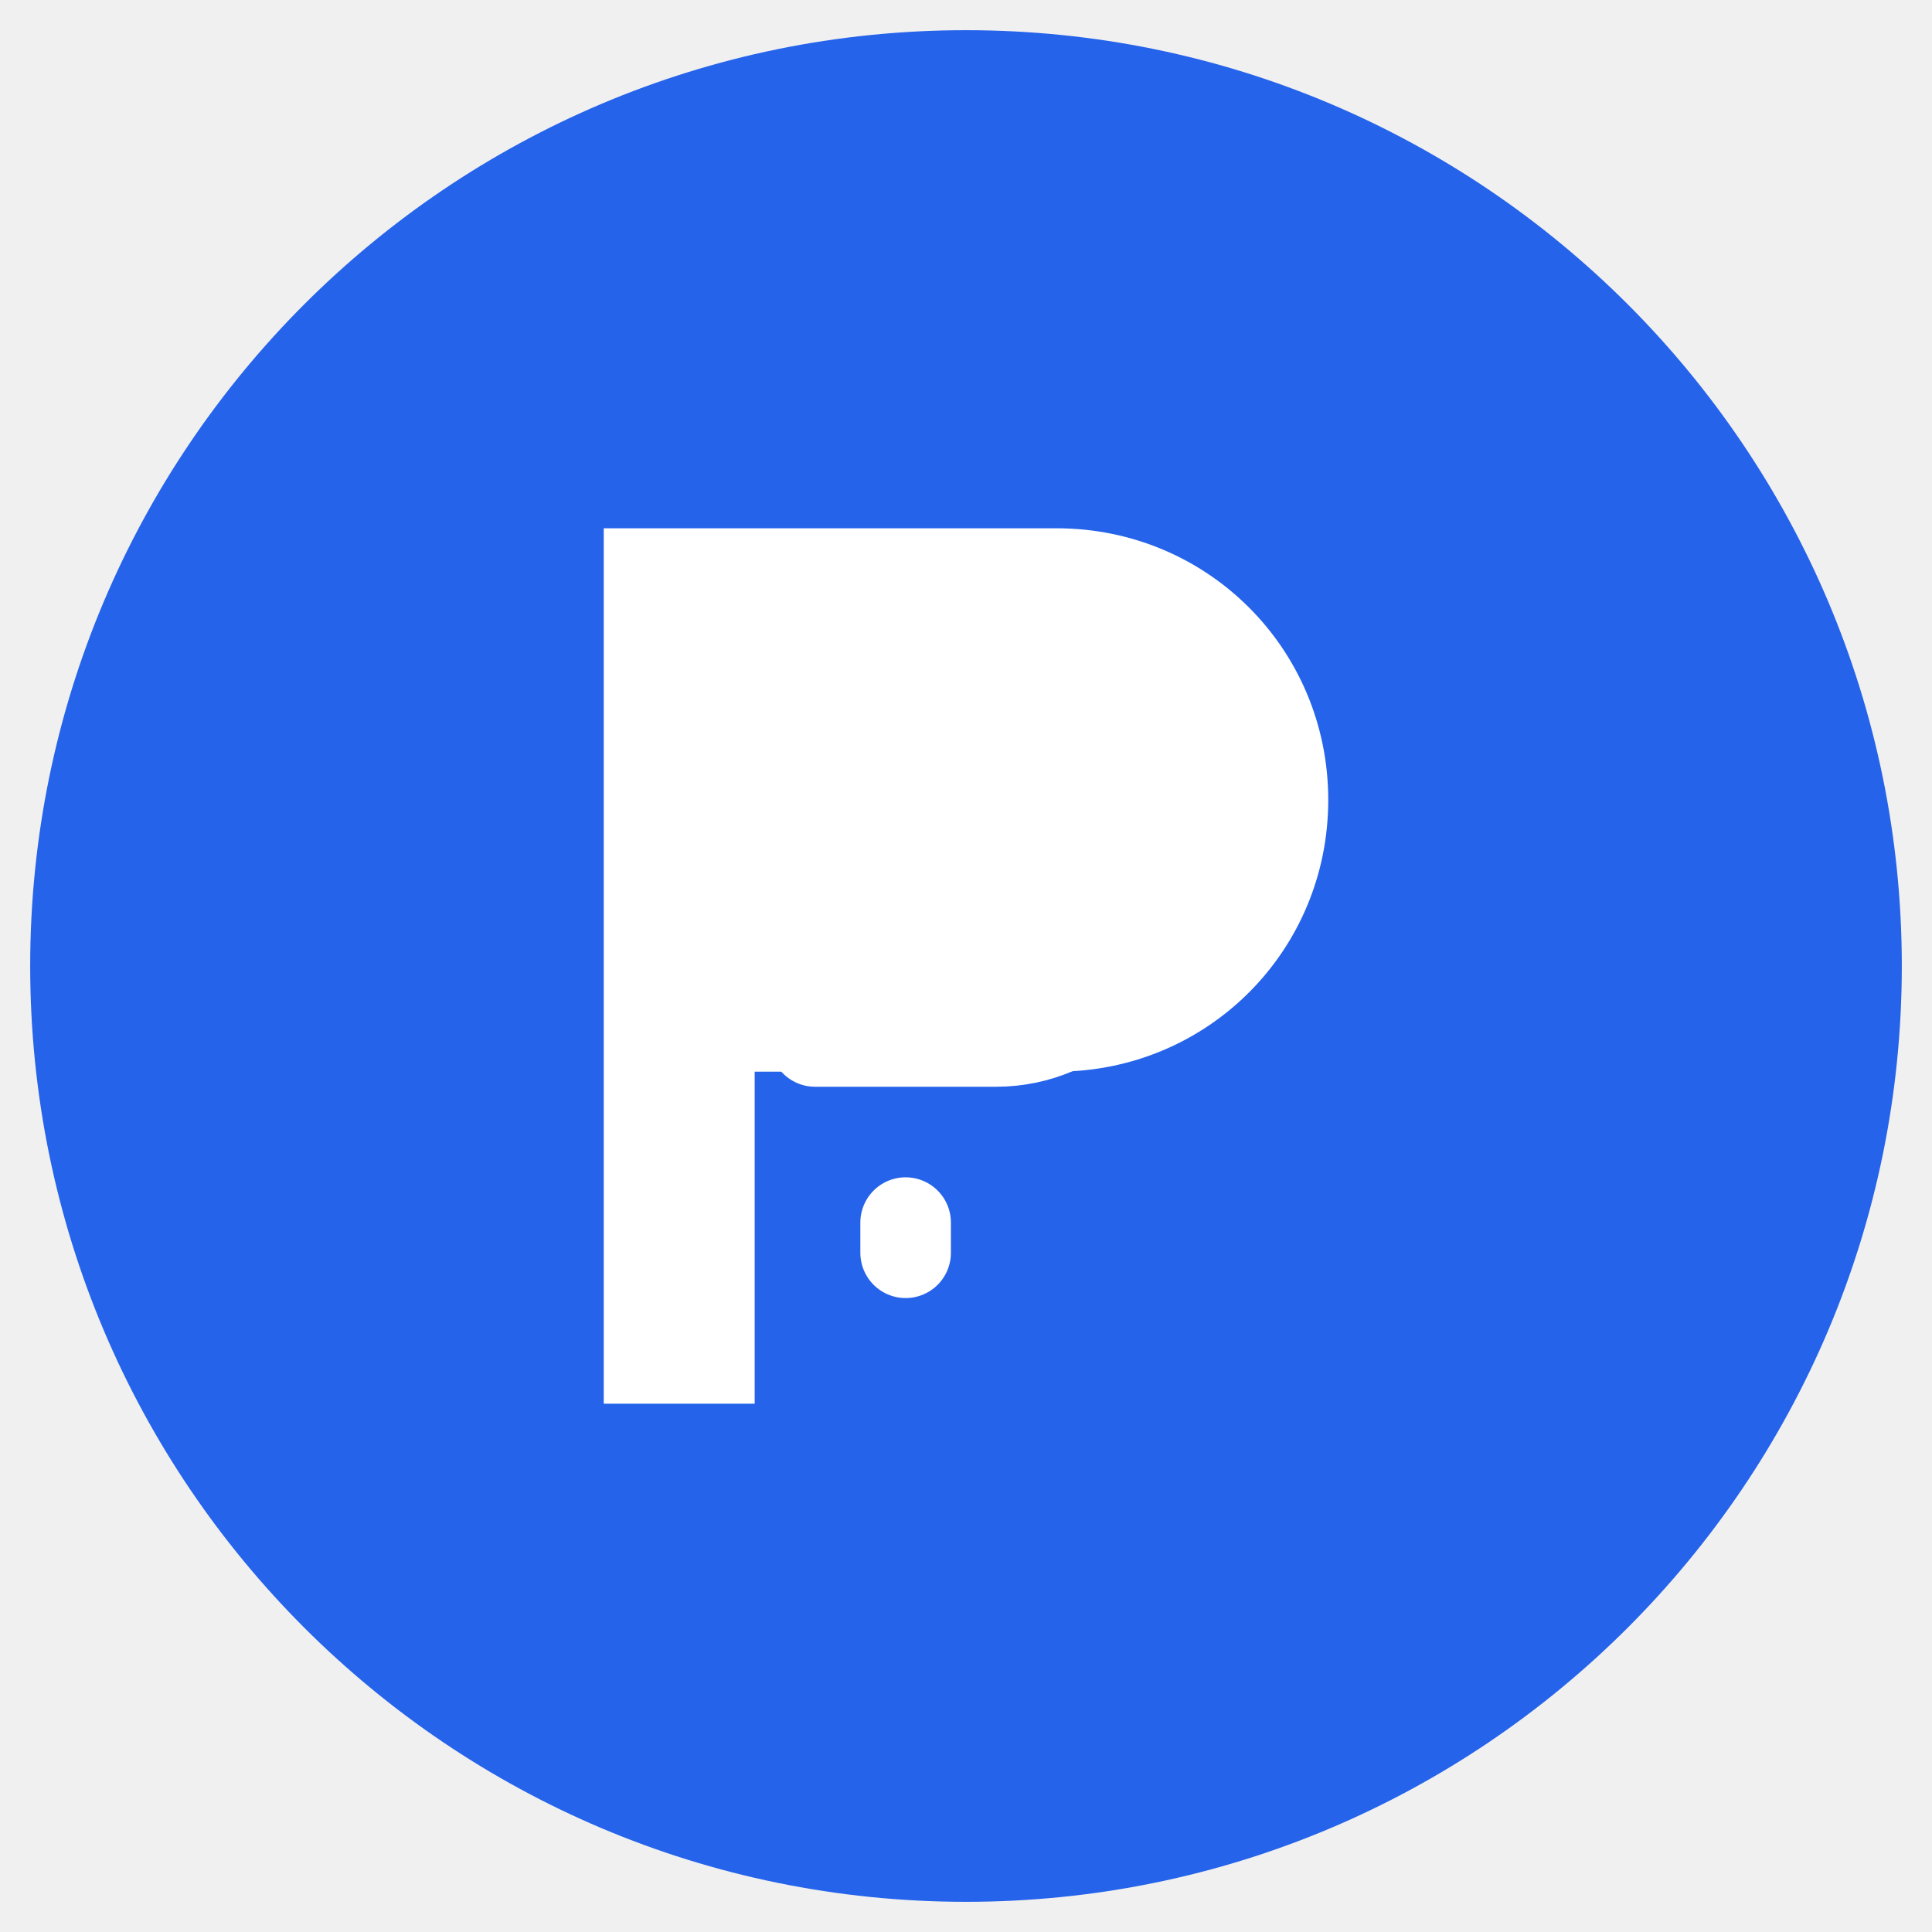
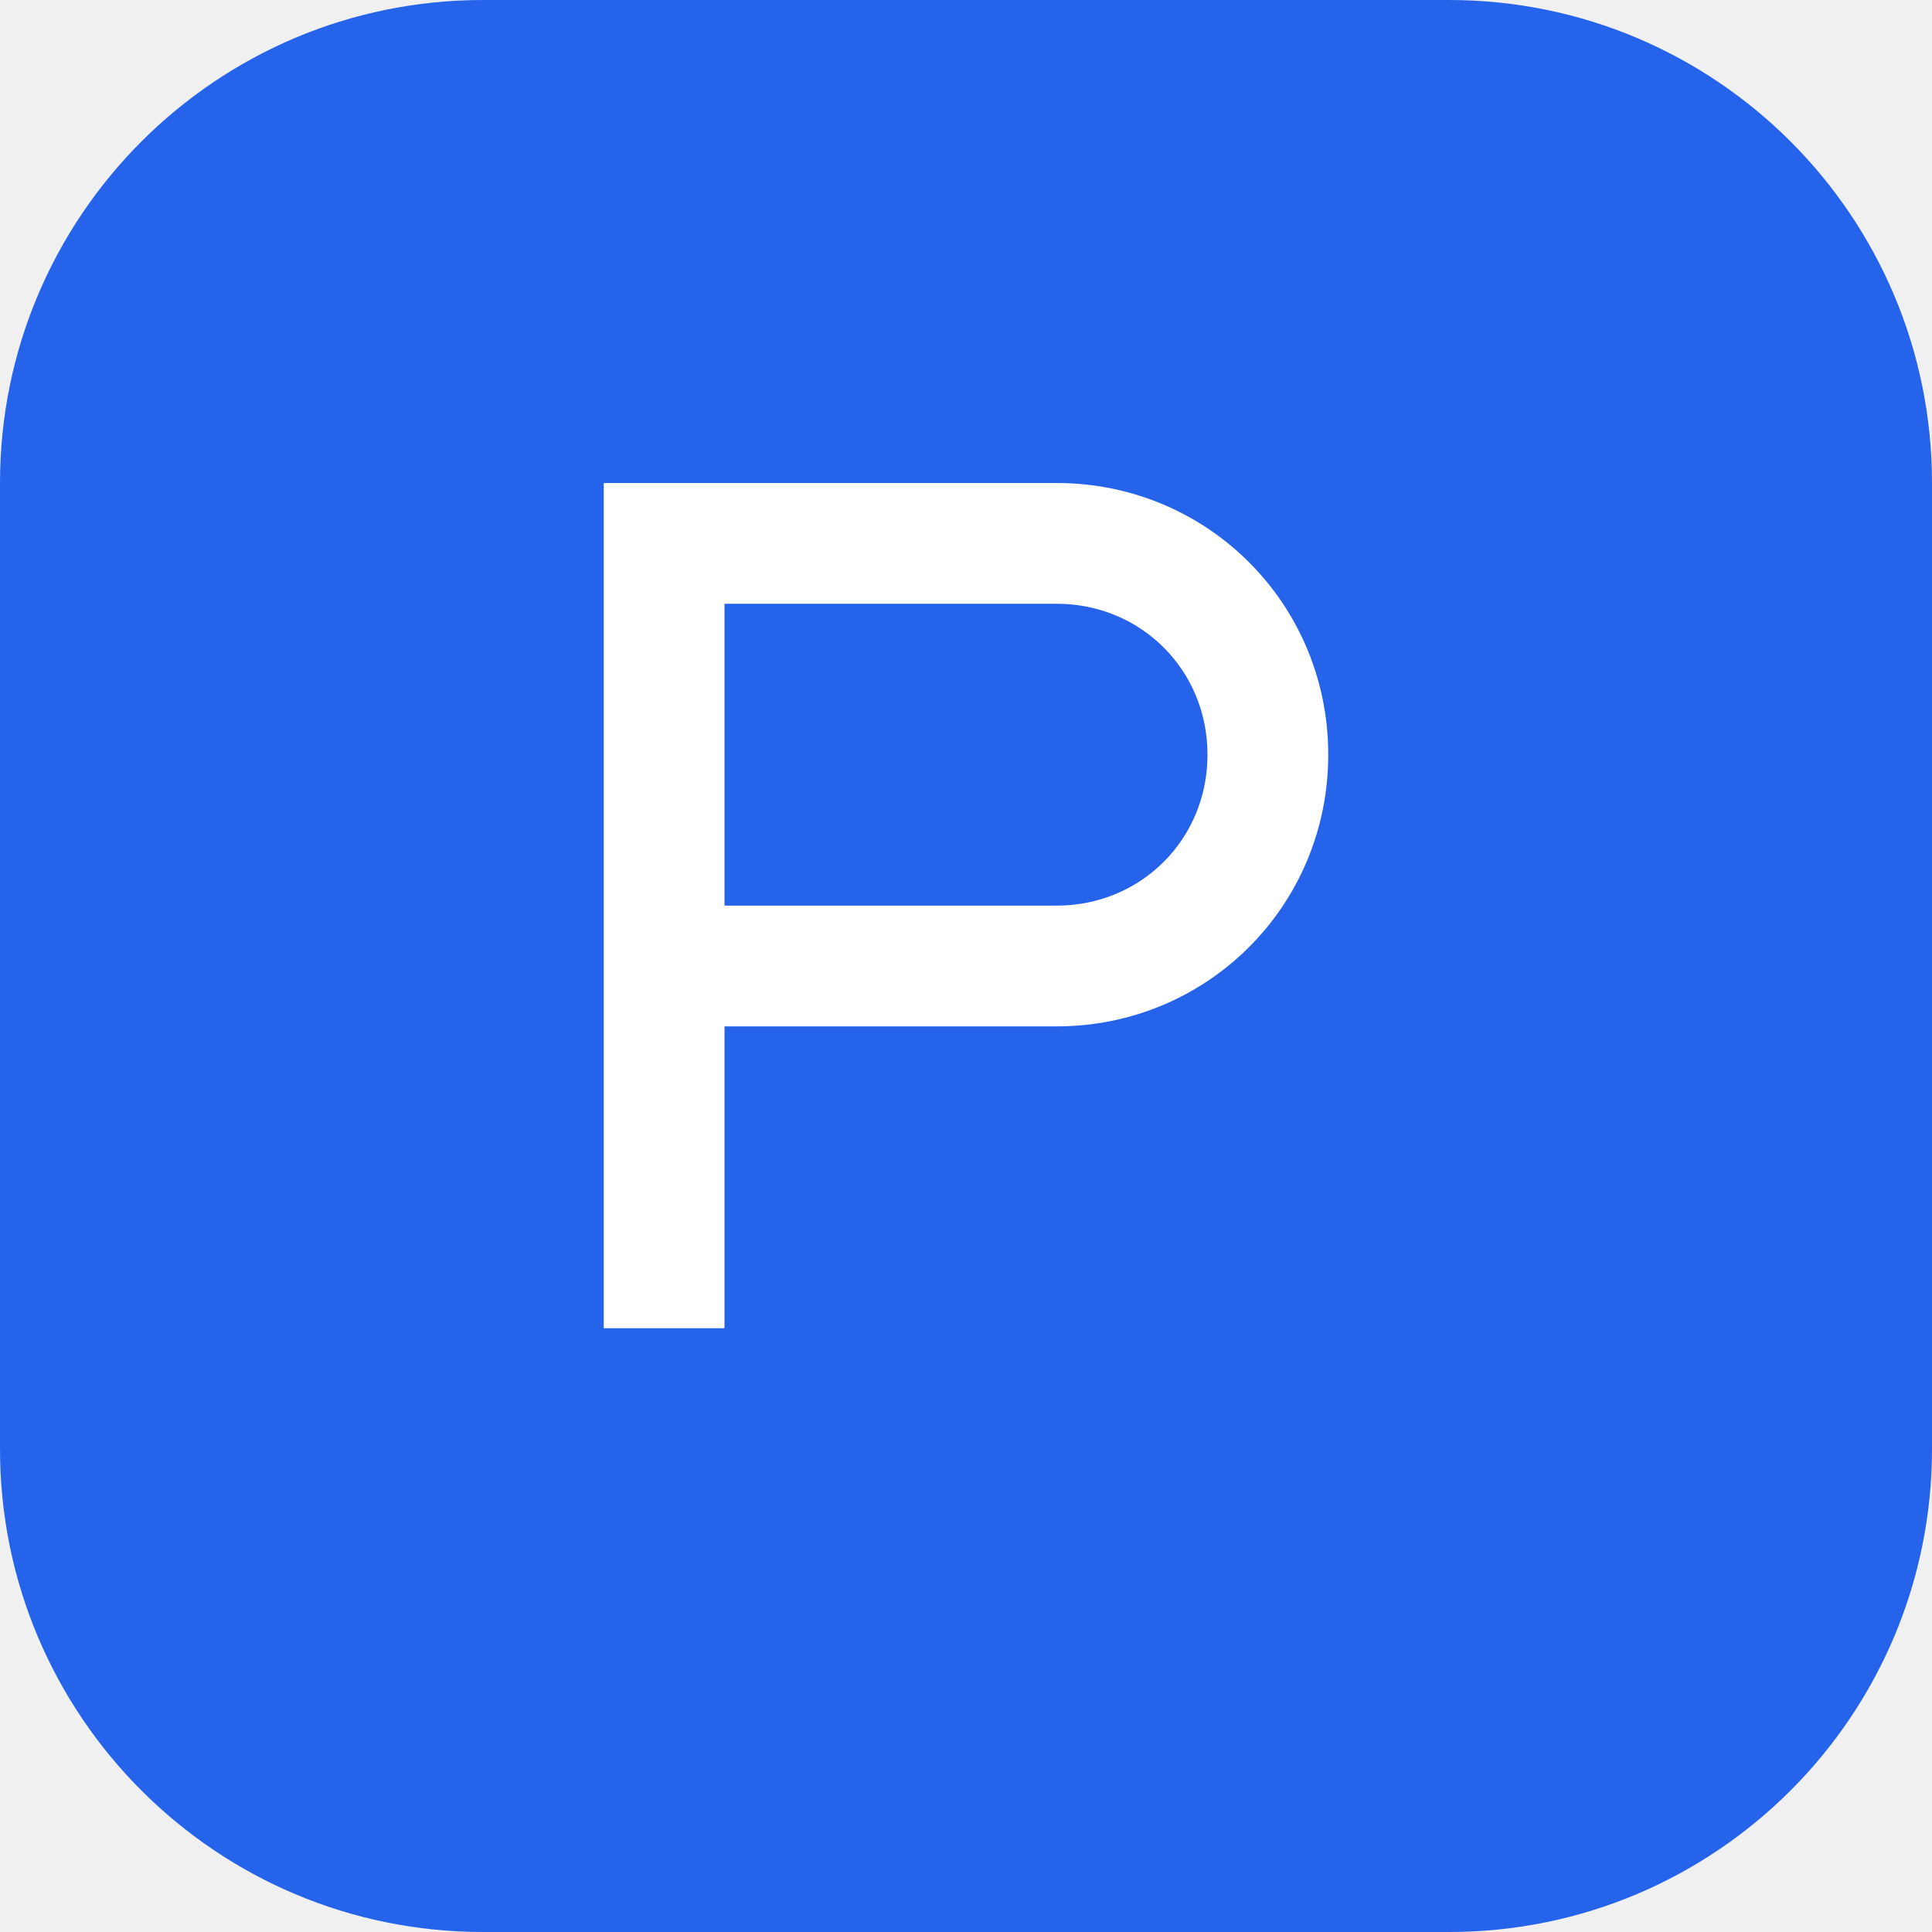
- <svg xmlns="http://www.w3.org/2000/svg" width="512" height="512" viewBox="0 0 512 512" fill="none">
-   <circle cx="256" cy="256" r="248" fill="#2563EB" />
-   <path d="M160 140H280C320 140 352 172 352 212C352 252 320 284 280 284H200V372H160V140Z" fill="white" />
-   <path d="M240 180V188M240 324V332M216 276H264C286 276 304 258 304 236C304 214 286 196 264 196H216V276Z" stroke="white" stroke-width="24" stroke-linecap="round" stroke-linejoin="round" />
+ <svg xmlns="http://www.w3.org/2000/svg" width="32" height="32" viewBox="0 0 32 32" fill="none">
+   <rect width="32" height="32" rx="8" fill="#2563EB" />
+   <path d="M10 8h7.5c2.5 0 4.5 2 4.5 4.5S20 17 17.5 17H12v5h-2V8z" fill="white" />
+   <path d="M12 10v5h5.5c1.4 0 2.5-1.1 2.5-2.5S18.9 10 17.5 10H12z" fill="#2563EB" />
</svg>
